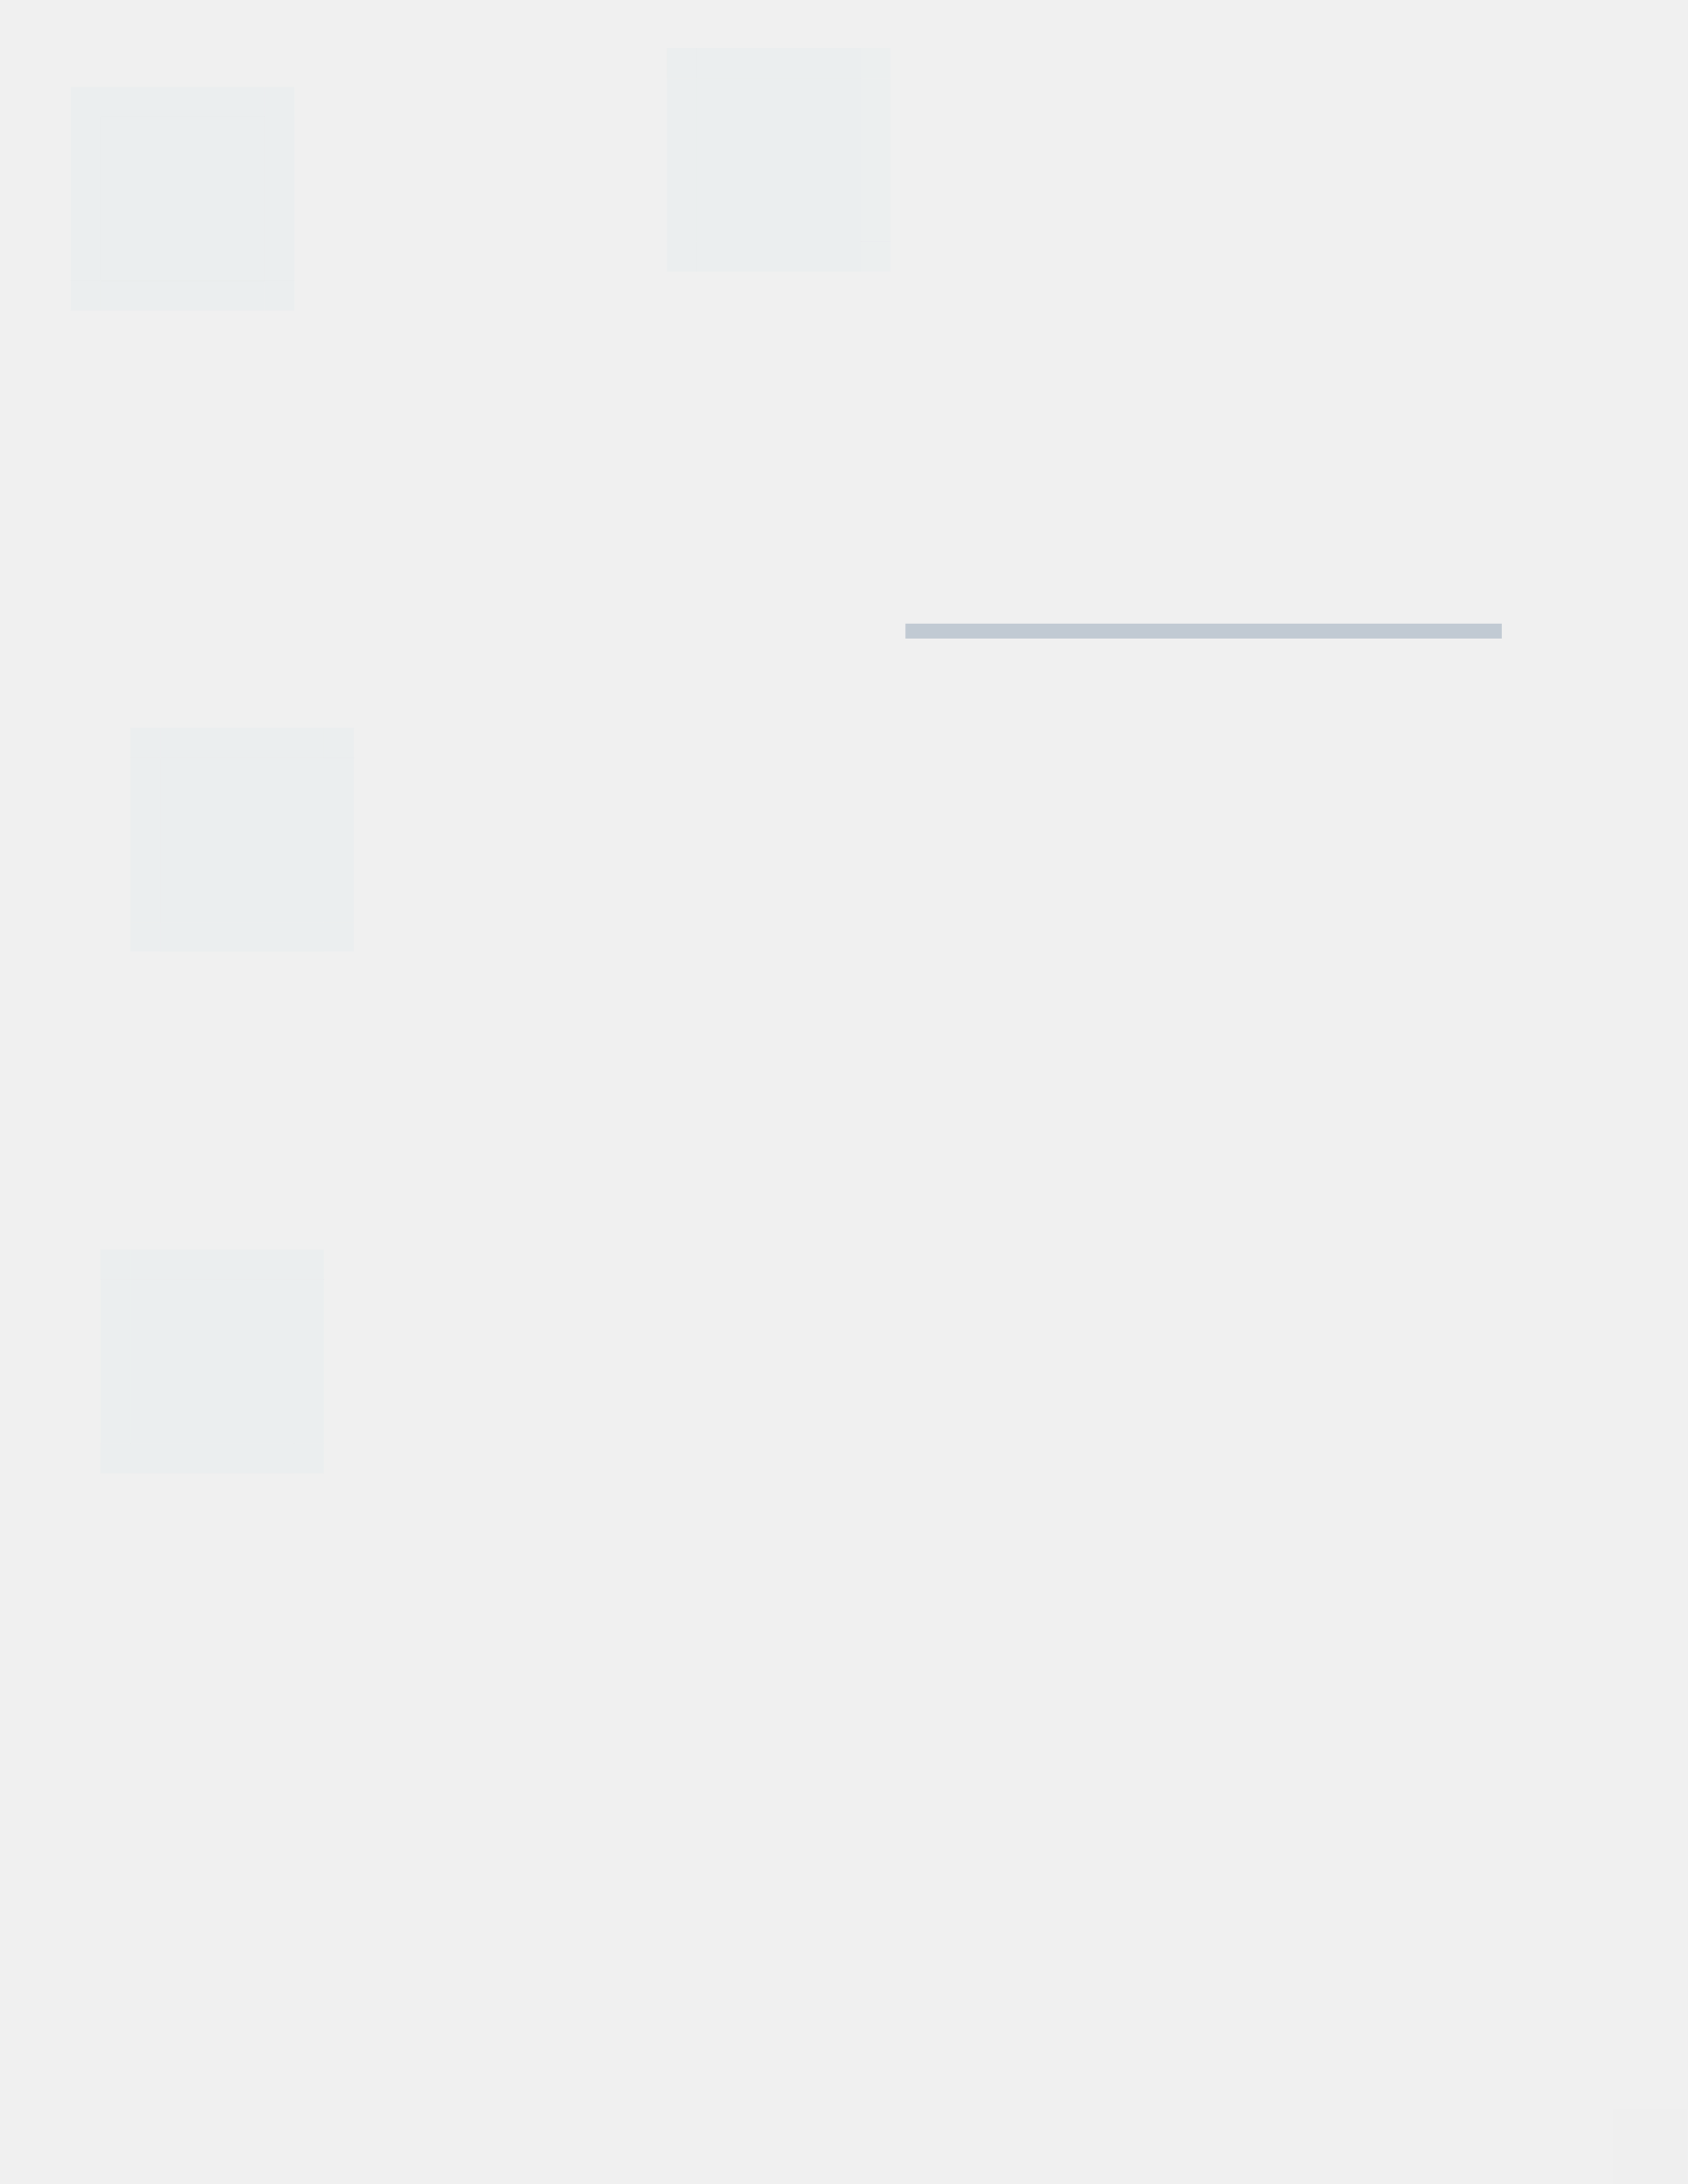
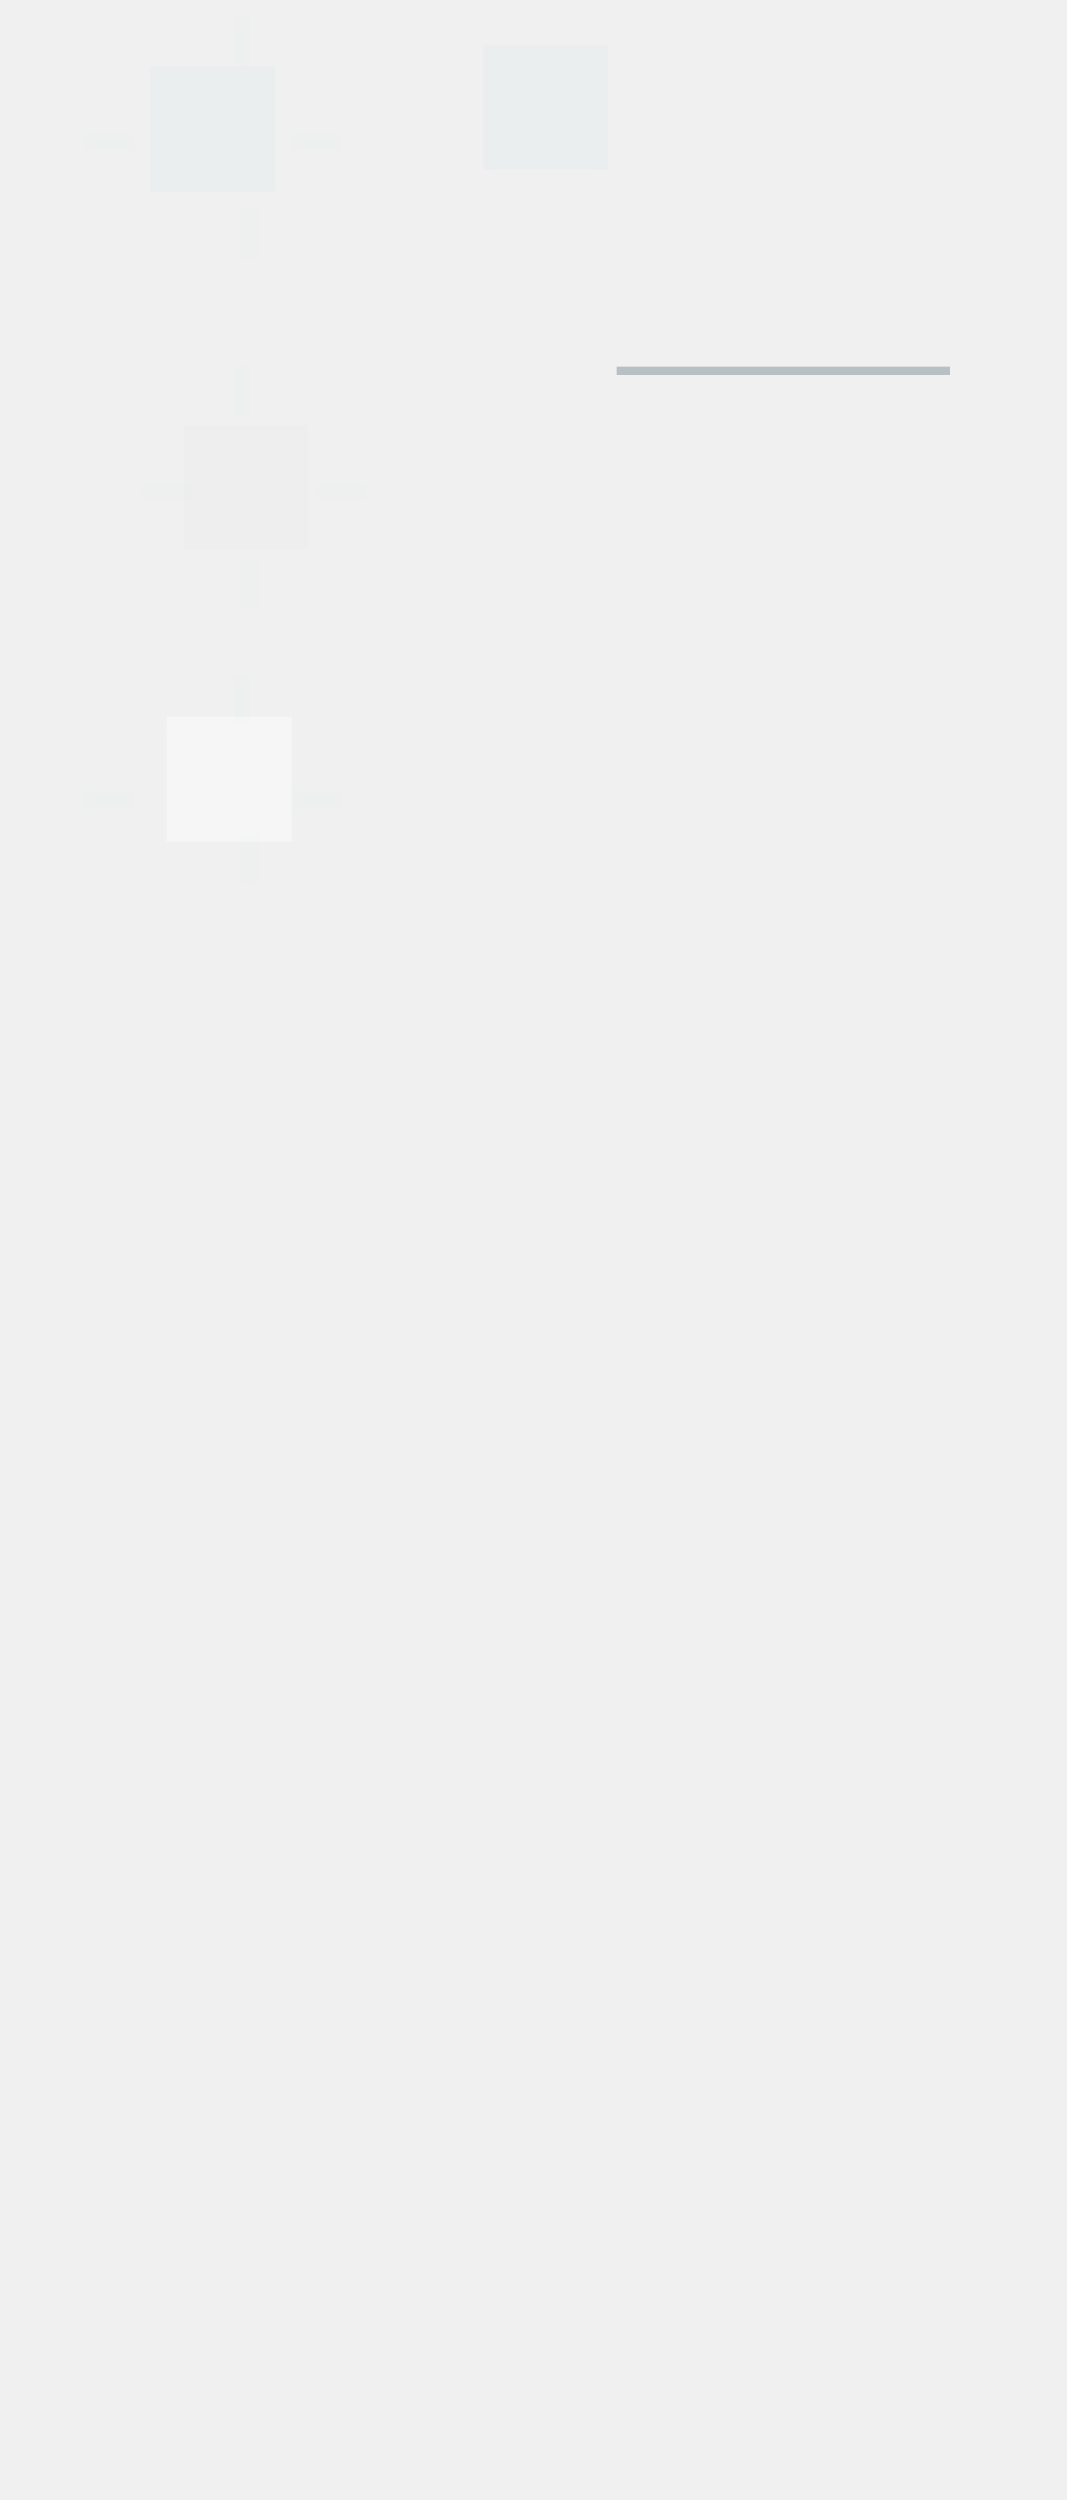
- <svg xmlns="http://www.w3.org/2000/svg" version="1.0" height="146.528" width="113.183" id="svg2">
+ <svg xmlns="http://www.w3.org/2000/svg" xmlns:xlink="http://www.w3.org/1999/xlink" id="svg2" width="136.533" height="320" version="1.0" viewBox="0 0 128 300">
  <defs id="defs5">
-     <style type="text/css" id="current-color-scheme">      
-       }</style>
+     <linearGradient id="linearGradient3830">
+       <stop id="stop3832" offset="0" style="stop-color:#ffffff;stop-opacity:0.843;" />
+       <stop id="stop3834" offset="1" style="stop-color:#ffffff;stop-opacity:0;" />
+     </linearGradient>
+     <linearGradient id="linearGradient3948">
+       <stop id="stop3950" offset="0" style="stop-color:#a5a5a5;stop-opacity:1;" />
+       <stop id="stop3952" offset="1" style="stop-color:#ffffff;stop-opacity:1;" />
+     </linearGradient>
+     <linearGradient id="linearGradient3788">
+       <stop style="stop-color:#ffffff;stop-opacity:0.431;" offset="0" id="stop3790" />
+       <stop style="stop-color:#d7d7d7;stop-opacity:0;" offset="1" id="stop3792" />
+     </linearGradient>
+     <linearGradient id="linearGradient3191">
+       <stop id="stop3193" offset="0" style="stop-color:#ffffff;stop-opacity:1;" />
+       <stop id="stop3195" offset="1" style="stop-color:#ffffff;stop-opacity:0;" />
+     </linearGradient>
+     <linearGradient id="linearGradient3205">
+       <stop style="stop-color:#000000;stop-opacity:1;" offset="0" id="stop3207" />
+       <stop style="stop-color:#000000;stop-opacity:0;" offset="1" id="stop3209" />
+     </linearGradient>
+     <linearGradient id="linearGradient3217">
+       <stop id="stop3219-2" offset="0" style="stop-color:#000000;stop-opacity:1;" />
+       <stop style="stop-color:#000000;stop-opacity:0.498;" offset="0.281" id="stop3173" />
+       <stop id="stop3175" offset="0.558" style="stop-color:#000000;stop-opacity:0.247;" />
+       <stop id="stop3221-6" offset="1" style="stop-color:#000000;stop-opacity:0;" />
+     </linearGradient>
+     <radialGradient xlink:href="#linearGradient3217" id="radialGradient3965" gradientUnits="userSpaceOnUse" gradientTransform="matrix(0.1444476,0,0,0.01872387,-62.31353,11.59544)" cx="389.854" cy="181.83" fx="389.854" fy="181.83" r="373.854" />
+     <radialGradient xlink:href="#linearGradient3205" id="radialGradient3968" gradientUnits="userSpaceOnUse" gradientTransform="matrix(0.1444413,0,0,0.2257731,-62.31106,-8.996376)" cx="389.854" cy="108.5" fx="389.854" fy="108.5" r="373.854" />
+     <radialGradient xlink:href="#linearGradient3191" id="radialGradient3971" gradientUnits="userSpaceOnUse" gradientTransform="matrix(0.1444413,0,0,0.2257731,-62.31106,-7.996376)" cx="389.854" cy="108.5" fx="389.854" fy="108.5" r="373.854" />
+     <radialGradient xlink:href="#linearGradient3205" id="radialGradient3697" gradientUnits="userSpaceOnUse" gradientTransform="matrix(0.06419612,0,0,0.2257731,3.972862,-85.99638)" cx="389.854" cy="108.5" fx="389.854" fy="108.5" r="373.854" />
+     <radialGradient xlink:href="#linearGradient3191" id="radialGradient3700" gradientUnits="userSpaceOnUse" gradientTransform="matrix(0.06419612,0,0,0.2257731,3.972862,-86.99638)" cx="389.854" cy="108.5" fx="389.854" fy="108.5" r="373.854" />
+     <radialGradient r="373.854" fy="108.5" fx="389.854" cy="108.5" cx="389.854" gradientTransform="matrix(0.06419612,0,0,0.2257731,3.972862,-122.9964)" gradientUnits="userSpaceOnUse" id="radialGradient3868" xlink:href="#linearGradient3205" />
+     <radialGradient r="373.854" fy="108.5" fx="389.854" cy="108.5" cx="389.854" gradientTransform="matrix(0.06419612,0,0,0.2257731,3.972862,-109.9964)" gradientUnits="userSpaceOnUse" id="radialGradient3870" xlink:href="#linearGradient3191" />
+     <radialGradient xlink:href="#linearGradient3191" id="radialGradient4081" gradientUnits="userSpaceOnUse" gradientTransform="matrix(0.1444413,0,0,0.2257731,-62.31106,-7.996376)" cx="389.854" cy="108.5" fx="389.854" fy="108.5" r="373.854" />
+     <radialGradient xlink:href="#linearGradient3205" id="radialGradient4083" gradientUnits="userSpaceOnUse" gradientTransform="matrix(0.1444413,0,0,0.2257731,-62.31106,-8.996376)" cx="389.854" cy="108.5" fx="389.854" fy="108.5" r="373.854" />
+     <radialGradient xlink:href="#linearGradient3217" id="radialGradient4085" gradientUnits="userSpaceOnUse" gradientTransform="matrix(0.1444476,0,0,0.01872387,-62.31353,11.59544)" cx="389.854" cy="181.83" fx="389.854" fy="181.83" r="373.854" />
+     <radialGradient xlink:href="#linearGradient3217" id="radialGradient4088" gradientUnits="userSpaceOnUse" gradientTransform="matrix(0.06419893,0,0,0.01872387,3.971765,-10.40456)" cx="389.854" cy="181.83" fx="389.854" fy="181.83" r="373.854" />
+     <radialGradient xlink:href="#linearGradient3205" id="radialGradient4091" gradientUnits="userSpaceOnUse" gradientTransform="matrix(0.06419612,0,0,0.2257731,3.972862,-30.99638)" cx="389.854" cy="108.5" fx="389.854" fy="108.5" r="373.854" />
+     <radialGradient xlink:href="#linearGradient3191" id="radialGradient4094" gradientUnits="userSpaceOnUse" gradientTransform="matrix(0.06419612,0,0,0.2257731,3.972862,-28.99638)" cx="389.854" cy="108.5" fx="389.854" fy="108.5" r="373.854" />
+     <radialGradient xlink:href="#linearGradient3205" id="radialGradient3824" gradientUnits="userSpaceOnUse" gradientTransform="matrix(0.06419612,0,0,0.2257731,3.972862,-85.99638)" cx="389.854" cy="108.5" fx="389.854" fy="108.5" r="373.854" />
+     <radialGradient xlink:href="#linearGradient3191" id="radialGradient3826" gradientUnits="userSpaceOnUse" gradientTransform="matrix(0.06419612,0,0,0.2257731,3.972862,-86.99638)" cx="389.854" cy="108.5" fx="389.854" fy="108.5" r="373.854" />
+     <radialGradient xlink:href="#linearGradient3205" id="radialGradient3067" gradientUnits="userSpaceOnUse" gradientTransform="matrix(0.06419612,0,0,0.2257731,3.972862,-31.99638)" cx="389.854" cy="108.5" fx="389.854" fy="108.5" r="373.854" />
+     <radialGradient xlink:href="#linearGradient3205" id="radialGradient3076" gradientUnits="userSpaceOnUse" gradientTransform="matrix(0.06419612,0,0,0.2257731,3.972862,-31.99638)" cx="389.854" cy="108.5" fx="389.854" fy="108.5" r="373.854" />
+     <radialGradient xlink:href="#linearGradient3191" id="radialGradient3095" gradientUnits="userSpaceOnUse" gradientTransform="matrix(0.06419612,0,0,0.2257731,3.972862,-72.99638)" cx="389.854" cy="108.5" fx="389.854" fy="108.5" r="373.854" />
+     <radialGradient xlink:href="#linearGradient3205" id="radialGradient3098" gradientUnits="userSpaceOnUse" gradientTransform="matrix(0.06419612,0,0,0.2257731,3.972862,-85.99638)" cx="389.854" cy="108.5" fx="389.854" fy="108.5" r="373.854" />
+     <radialGradient xlink:href="#linearGradient3191" id="radialGradient3101" gradientUnits="userSpaceOnUse" gradientTransform="matrix(0.06419612,0,0,0.2257731,3.972862,-109.9964)" cx="389.854" cy="108.5" fx="389.854" fy="108.5" r="373.854" />
+     <radialGradient xlink:href="#linearGradient3205" id="radialGradient3104" gradientUnits="userSpaceOnUse" gradientTransform="matrix(0.06419612,0,0,0.2257731,3.972862,-122.9964)" cx="389.854" cy="108.5" fx="389.854" fy="108.5" r="373.854" />
+     <radialGradient xlink:href="#linearGradient3205" id="radialGradient3066" gradientUnits="userSpaceOnUse" gradientTransform="matrix(0.06419612,0,0,0.2257731,57.97286,-73.99638)" cx="389.854" cy="108.5" fx="389.854" fy="108.5" r="373.854" />
+     <radialGradient xlink:href="#linearGradient3191" id="radialGradient3068" gradientUnits="userSpaceOnUse" gradientTransform="matrix(0.06419612,0,0,0.2257731,57.97286,-72.99638)" cx="389.854" cy="108.5" fx="389.854" fy="108.5" r="373.854" />
+     <linearGradient id="linearGradient3215">
+       <stop id="stop3217" style="stop-color:#ffffff;stop-opacity:1;" offset="0" />
+       <stop id="stop3221" style="stop-color:#ffffff;stop-opacity:0.282;" offset="0.5" />
+       <stop id="stop3219" style="stop-color:#ffffff;stop-opacity:0;" offset="1" />
+     </linearGradient>
+     <linearGradient id="linearGradient4157">
+       <stop style="stop-color:#ffffff;stop-opacity:0.706;" offset="0" id="stop4159" />
+       <stop style="stop-color:#b5b5b5;stop-opacity:0.196;" offset="1" id="stop4161" />
+     </linearGradient>
+     <style id="current-color-scheme" type="text/css" />
  </defs>
-   <g transform="translate(-2.257415,-6.158898)" style="opacity:1;fill:#393960;fill-opacity:1" id="separator">
-     <rect style="color:#fcfcfc;opacity:0.2;fill:#393960;fill-opacity:1;stroke:none" id="rect4052" width="40" height="1" x="63" y="-49" transform="scale(1,-1)" class="ColorScheme-ViewBackground" />
-     <rect class="ColorScheme-ViewText" transform="scale(1,-1)" y="-49" x="63" height="1" width="40" id="rect4054" style="color:#31363b;opacity:0.15;fill:#88c0d0;fill-opacity:1;stroke:none" />
+   <rect ry="2.077" rx="0" y="-10" x="-10" height="2.077" width="2.033" id="hint-tile-center" style="fill:#008080;fill-opacity:1;fill-rule:nonzero;stroke:none;opacity:0.01" />
+   <rect style="fill:#008080;fill-opacity:1;fill-rule:nonzero;stroke:none;opacity:0.01" id="pressed-hint-top-margin" width="2" height="6" x="28" y="2" />
+   <rect y="25" x="29" height="6" width="2" id="pressed-hint-bottom-margin" style="fill:#008080;fill-opacity:1;fill-rule:nonzero;stroke:none;opacity:0.01" />
+   <rect y="16" x="10" height="2" width="6" id="pressed-hint-left-margin" style="fill:#008080;fill-opacity:1;fill-rule:nonzero;stroke:none;opacity:0.01" />
+   <rect style="fill:#008080;fill-opacity:1;fill-rule:nonzero;stroke:none;opacity:0.01" id="pressed-hint-right-margin" width="6" height="2" x="35" y="16" />
+   <rect style="fill:#008080;fill-opacity:1;fill-rule:nonzero;stroke:none;opacity:0.01" id="normal-hint-left-margin" width="6" height="2" x="17" y="58" />
+   <rect y="44" x="28" height="6" width="2" id="normal-hint-top-margin" style="fill:#008080;fill-opacity:1;fill-rule:nonzero;stroke:none;opacity:0.01" />
+   <rect style="fill:#008080;fill-opacity:1;fill-rule:nonzero;stroke:none;opacity:0.01" id="normal-hint-bottom-margin" width="2" height="6" x="29" y="67" />
+   <rect y="58" x="38" height="2" width="6" id="normal-hint-right-margin" style="fill:#008080;fill-opacity:1;fill-rule:nonzero;stroke:none;opacity:0.01" />
+   <g id="separator" style="opacity:1" transform="translate(11,-4)">
+     <rect class="ColorScheme-ViewBackground" transform="scale(1,-1)" y="-49" x="63" height="1" width="40" id="rect4052" style="opacity:0.2;fill:currentColor;fill-opacity:1;stroke:none" />
+     <rect style="opacity:0.15;fill:#88c0d0;fill-opacity:1;stroke:none" id="rect4054" width="40" height="1" x="63" y="-49" transform="scale(1,-1)" class="ColorScheme-ViewText" />
  </g>
-   <path class="ColorScheme-ViewBackground" style="color:#fcfcfc;opacity:0.05;fill:#88c0d0;fill-opacity:1;fill-rule:nonzero;stroke:none" d="m 10.743,50.841 v 11 h 11 v -11 z" id="normal-center" />
-   <path class="ColorScheme-ViewBackground" style="color:#fcfcfc;opacity:0.05;fill:#88c0d0;fill-opacity:1;fill-rule:nonzero;stroke:none" d="m 21.743,50.841 v 11 h 2 c 6.68e-4,-0.018 0,-0.034 0,-0.053 v -10.894 c 0,-0.018 6.68e-4,-0.035 0,-0.053 h -2 z" id="normal-right" />
-   <path class="ColorScheme-ViewBackground" style="color:#fcfcfc;opacity:0.05;fill:#88c0d0;fill-opacity:1;fill-rule:nonzero;stroke:none" d="m 10.743,48.841 v 2 H 21.743 V 48.841 c -0.004,-6.7e-4 0.004,0 10e-7,0 h -10.988 c -0.004,0 -0.008,-6.7e-4 -0.012,0 z" id="normal-top" />
-   <path class="ColorScheme-ViewBackground" style="color:#fcfcfc;opacity:0.05;fill:#88c0d0;fill-opacity:1;fill-rule:nonzero;stroke:none" d="m 8.743,50.841 c -6.7e-4,0.018 0,0.034 0,0.053 v 10.894 c 0,0.018 -6.7e-4,0.035 0,0.053 h 2 v -11 H 8.743 Z" id="normal-left" />
-   <path class="ColorScheme-ViewBackground" style="color:#fcfcfc;opacity:0.05;fill:#88c0d0;fill-opacity:1;fill-rule:nonzero;stroke:none" d="m 10.743,61.841 v 2 h 11 v -2 z" id="normal-bottom" />
-   <path class="ColorScheme-ViewBackground" id="normal-topleft" d="m 8.743,48.841 v 2 H 10.742 V 48.841 c -7.46e-4,-6.7e-4 7.63e-4,0 0,0 H 8.745 c -7.28e-4,0 -0.002,-6.7e-4 -0.002,0 z" style="color:#fcfcfc;opacity:0.05;fill:#88c0d0;fill-opacity:1;fill-rule:nonzero;stroke:none" />
-   <path class="ColorScheme-ViewBackground" id="normal-topright" d="m 21.743,48.842 v 2 h 2 v -2 c -7.46e-4,-6.7e-4 7.63e-4,0 0,0 h -1.998 c -7.28e-4,0 -0.002,-6.7e-4 -0.002,0 z" style="color:#fcfcfc;opacity:0.05;fill:#88c0d0;fill-opacity:1;fill-rule:nonzero;stroke:none" />
-   <path class="ColorScheme-ViewBackground" style="color:#fcfcfc;opacity:0.05;fill:#88c0d0;fill-opacity:1;fill-rule:nonzero;stroke:none" d="m 21.743,61.841 v 2 h 2 V 61.841 c -7.46e-4,-6.7e-4 7.63e-4,0 0,0 h -1.998 c -7.28e-4,0 -0.002,-6.7e-4 -0.002,0 z" id="normal-bottomright" />
-   <path class="ColorScheme-ViewBackground" id="normal-bottomleft" d="m 8.743,61.841 v 2 H 10.742 V 61.841 c -7.46e-4,-6.7e-4 7.63e-4,0 0,0 H 8.745 c -7.28e-4,0 -0.002,-6.7e-4 -0.002,0 z" style="color:#fcfcfc;opacity:0.05;fill:#88c0d0;fill-opacity:1;fill-rule:nonzero;stroke:none" />
-   <path class="ColorScheme-ViewFocus" style="color:#3daee9;opacity:0.05;fill:#88c0d0;fill-opacity:1;fill-rule:nonzero;stroke:none" d="M 6.742,7.841 V 18.841 H 17.742 V 7.841 Z" id="pressed-center" />
-   <path class="ColorScheme-ViewFocus" style="color:#3daee9;opacity:0.05;fill:#88c0d0;fill-opacity:1;fill-rule:nonzero;stroke:none" d="M 17.742,7.841 V 18.841 h 2 c 6.68e-4,-0.018 0,-0.034 0,-0.053 V 7.894 c 0,-0.018 6.68e-4,-0.035 0,-0.053 h -2 z" id="pressed-right" />
-   <path class="ColorScheme-ViewFocus" style="color:#3daee9;opacity:0.05;fill:#88c0d0;fill-opacity:1;fill-rule:nonzero;stroke:none" d="m 6.742,5.841 v 2 H 17.742 v -2 c -0.004,-6.7e-4 0.004,0 3.01e-4,0 H 6.754 c -0.004,0 -0.008,-6.7e-4 -0.012,0 z" id="pressed-top" />
-   <path class="ColorScheme-ViewFocus" style="color:#3daee9;opacity:0.05;fill:#88c0d0;fill-opacity:1;fill-rule:nonzero;stroke:none" d="m 4.743,7.841 c -6.7e-4,0.018 0,0.034 0,0.053 V 18.788 c 0,0.018 -6.7e-4,0.035 0,0.053 h 2 V 7.841 h -2 z" id="pressed-left" />
-   <path class="ColorScheme-ViewFocus" style="color:#3daee9;opacity:0.05;fill:#88c0d0;fill-opacity:1;fill-rule:nonzero" d="m 6.743,18.841 v 2 H 17.743 v -2 z" id="pressed-bottom" />
-   <path class="ColorScheme-ViewFocus" id="pressed-topleft" d="m 4.742,5.841 v 2 h 2 v -2 c -7.45e-4,-6.7e-4 8.18e-4,0 5.5e-5,0 h -1.998 c -7.27e-4,0 -0.002,-6.7e-4 -0.002,0 z" style="color:#3daee9;opacity:0.05;fill:#88c0d0;fill-opacity:1;fill-rule:nonzero;stroke:none" />
-   <path class="ColorScheme-ViewFocus" style="color:#3daee9;opacity:0.05;fill:#88c0d0;fill-opacity:1;fill-rule:nonzero;stroke:none" d="m 17.743,5.841 v 2 h 2 v -2 c -7.45e-4,-6.7e-4 8.18e-4,0 5.5e-5,0 h -1.998 c -7.27e-4,0 -0.002,-6.7e-4 -0.002,0 z" id="pressed-topright" />
-   <path class="ColorScheme-ViewFocus" id="pressed-bottomright" d="m 17.743,18.841 v 2 h 2 v -2 c -7.45e-4,-6.7e-4 8.18e-4,0 5.5e-5,0 h -1.998 c -7.27e-4,0 -0.002,-6.7e-4 -0.002,0 z" style="color:#3daee9;opacity:0.05;fill:#88c0d0;fill-opacity:1;fill-rule:nonzero;stroke:none" />
-   <path class="ColorScheme-ViewFocus" style="color:#3daee9;opacity:0.05;fill:#88c0d0;fill-opacity:1;fill-rule:nonzero;stroke:none" d="m 4.743,18.841 v 2 h 2 v -2 c -7.45e-4,-6.7e-4 8.18e-4,0 5.5e-5,0 h -1.998 c -7.27e-4,0 -0.002,-6.7e-4 -0.002,0 z" id="pressed-bottomleft" />
-   <path class="ColorScheme-ViewBackground" style="color:#fcfcfc;opacity:0.05;fill:#88c0d0;fill-opacity:1;fill-rule:nonzero;stroke:none" d="m 8.742,85.841 v 11 H 19.742 v -11 z" id="section-center" />
-   <path class="ColorScheme-ViewBackground" style="color:#fcfcfc;opacity:0.05;fill:#88c0d0;fill-opacity:1;fill-rule:nonzero;stroke:none" d="m 19.742,85.841 v 11 h 2 c 6.68e-4,-0.018 0,-0.034 0,-0.053 v -10.894 c 0,-0.018 6.68e-4,-0.035 0,-0.053 h -2 z" id="section-right" />
-   <path class="ColorScheme-ViewBackground" style="color:#fcfcfc;opacity:0.05;fill:#88c0d0;fill-opacity:1;fill-rule:nonzero;stroke:none" d="m 8.742,83.841 v 2 H 19.742 v -2 c -0.004,-6.7e-4 0.004,0 10e-7,0 H 8.754 c -0.004,0 -0.008,-6.7e-4 -0.012,0 z" id="section-top" />
-   <path class="ColorScheme-ViewBackground" style="color:#fcfcfc;opacity:0.05;fill:#88c0d0;fill-opacity:1;fill-rule:nonzero;stroke:none" d="m 6.743,85.841 c -6.7e-4,0.018 0,0.034 0,0.053 v 10.894 c 0,0.018 -6.7e-4,0.035 0,0.053 h 2 v -11 h -2 z" id="section-left" />
-   <path class="ColorScheme-ViewBackground" style="color:#fcfcfc;opacity:0.05;fill:#88c0d0;fill-opacity:1;fill-rule:nonzero;stroke:none" d="m 8.742,96.841 v 2 H 19.742 v -2 z" id="section-bottom" />
-   <g id="g872" style="fill:#88c0d0;fill-opacity:1" transform="translate(-13.25741,-2.158898)">
-     <path style="color:#fcfcfc;opacity:0.05;fill:#88c0d0;fill-opacity:1;fill-rule:nonzero;stroke:none" d="M 20,86 V 88 h 2 v -2 c -7.46e-4,-6.7e-4 7.63e-4,0 0,0 h -1.998 c -7.28e-4,0 -0.002,-6.7e-4 -0.002,0 z" id="section-topleft" class="ColorScheme-ViewBackground" />
-   </g>
-   <path class="ColorScheme-ViewBackground" id="section-topright" d="m 19.742,83.841 v 2 h 2 V 83.841 c -7.46e-4,-6.7e-4 7.63e-4,0 0,0 h -1.998 c -7.28e-4,0 -0.002,-6.7e-4 -0.002,0 z" style="color:#fcfcfc;opacity:0.05;fill:#88c0d0;fill-opacity:1;fill-rule:nonzero;stroke:none" />
-   <path class="ColorScheme-ViewBackground" style="color:#fcfcfc;opacity:0.05;fill:#88c0d0;fill-opacity:1;fill-rule:nonzero;stroke:none" d="m 19.742,96.841 v 2 h 2 v -2 c -7.46e-4,-6.7e-4 7.63e-4,0 0,0 h -1.998 c -7.28e-4,0 -0.002,-6.7e-4 -0.002,0 z" id="section-bottomright" />
-   <path class="ColorScheme-ViewBackground" id="section-bottomleft" d="m 6.742,96.841 v 2 h 2 v -2 c -7.46e-4,-6.7e-4 7.63e-4,0 0,0 h -1.998 c -7.28e-4,0 -0.002,-6.7e-4 -0.002,0 z" style="color:#fcfcfc;opacity:0.05;fill:#88c0d0;fill-opacity:1;fill-rule:nonzero;stroke:none" />
-   <path class="ColorScheme-ViewFocus" style="color:#3daee9;opacity:0.05;fill:#88c0d0;fill-opacity:1;fill-rule:nonzero;stroke:none" d="M 46.742,5.225 V 16.225 H 57.742 V 5.225 Z" id="hover-center" />
-   <path class="ColorScheme-ViewFocus" style="color:#3daee9;opacity:0.04;fill:#88c0d0;fill-opacity:1;fill-rule:nonzero;stroke:none" d="M 57.742,5.225 V 16.225 h 2 c 6.68e-4,-0.018 0,-0.034 0,-0.053 V 5.278 c 0,-0.018 6.68e-4,-0.035 0,-0.053 h -2 z" id="hover-right" />
-   <path class="ColorScheme-ViewFocus" style="color:#3daee9;opacity:0.05;fill:#88c0d0;fill-opacity:1;fill-rule:nonzero;stroke:none" d="m 46.742,3.225 v 2 h 11 v -2 c -0.004,-6.7e-4 0.004,0 3.01e-4,0 h -10.988 c -0.004,0 -0.008,-6.7e-4 -0.012,0 z" id="hover-top" />
-   <path class="ColorScheme-ViewFocus" style="color:#3daee9;opacity:0.05;fill:#88c0d0;fill-opacity:1;fill-rule:nonzero;stroke:none" d="m 44.743,5.225 c -6.7e-4,0.018 0,0.034 0,0.053 V 16.172 c 0,0.018 -6.7e-4,0.035 0,0.053 h 2 V 5.225 h -2 z" id="hover-left" />
-   <path class="ColorScheme-ViewFocus" style="color:#3daee9;opacity:0.05;fill:#88c0d0;fill-opacity:1;fill-rule:nonzero" d="m 46.743,16.225 v 2 h 11 v -2 z" id="hover-bottom" />
-   <path class="ColorScheme-ViewFocus" id="hover-topleft" d="m 44.742,3.225 v 2 h 2 v -2 c -7.45e-4,-6.7e-4 8.18e-4,0 5.5e-5,0 h -1.998 c -7.27e-4,0 -0.002,-6.7e-4 -0.002,0 z" style="color:#3daee9;opacity:0.05;fill:#88c0d0;fill-opacity:1;fill-rule:nonzero;stroke:none" />
-   <path class="ColorScheme-ViewFocus" style="color:#3daee9;opacity:0.04;fill:#88c0d0;fill-opacity:1;fill-rule:nonzero;stroke:none" d="m 57.743,3.225 v 2 h 2 v -2 c -7.45e-4,-6.7e-4 8.18e-4,0 5.5e-5,0 h -1.998 c -7.27e-4,0 -0.002,-6.7e-4 -0.002,0 z" id="hover-topright" />
-   <path class="ColorScheme-ViewFocus" id="hover-bottomright" d="m 57.743,16.225 v 2 h 2 v -2 c -7.45e-4,-6.7e-4 8.18e-4,0 5.5e-5,0 h -1.998 c -7.27e-4,0 -0.002,-6.7e-4 -0.002,0 z" style="color:#3daee9;opacity:0.04;fill:#88c0d0;fill-opacity:1;fill-rule:nonzero;stroke:none" />
-   <path class="ColorScheme-ViewFocus" style="color:#3daee9;opacity:0.05;fill:#88c0d0;fill-opacity:1;fill-rule:nonzero;stroke:none" d="m 44.743,16.225 v 2 h 2 v -2 c -7.45e-4,-6.7e-4 8.18e-4,0 5.5e-5,0 h -1.998 c -7.27e-4,0 -0.002,-6.7e-4 -0.002,0 z" id="hover-bottomleft" />
-   <rect style="opacity:0.01;fill:#4e9fac;fill-opacity:1;stroke:none" id="hint-stretch-borders" width="5" height="5" x="108.183" y="141.528" />
+   <path id="normal-center" d="m 24,53 v 11 h 11 v -11 z" style="opacity:0.01;fill:currentColor;fill-opacity:1;fill-rule:nonzero;stroke:none" class="ColorScheme-ViewBackground" />
+   <path id="normal-right" d="m 35,53 v 11 h 2 c 6.68e-4,-0.018 0,-0.034 0,-0.053 v -10.894 c 0,-0.018 6.68e-4,-0.035 0,-0.053 h -2 z" style="opacity:0.01;fill:currentColor;fill-opacity:1;fill-rule:nonzero;stroke:none" class="ColorScheme-ViewBackground" />
+   <path id="normal-top" d="m 24,51 v 2 h 11 v -2 c -0.004,-6.7e-4 0.004,0 10e-7,0 H 24.012 c -0.004,0 -0.008,-6.7e-4 -0.012,0 z" style="opacity:0.01;fill:currentColor;fill-opacity:1;fill-rule:nonzero;stroke:none" class="ColorScheme-ViewBackground" />
+   <path id="normal-left" d="m 22,53 c -6.7e-4,0.018 0,0.034 0,0.053 v 10.894 c 0,0.018 -6.7e-4,0.035 0,0.053 h 2 v -11 h -2 z" style="opacity:0.01;fill:currentColor;fill-opacity:1;fill-rule:nonzero;stroke:none" class="ColorScheme-ViewBackground" />
+   <path id="normal-bottom" d="m 24,64 v 2 h 11 v -2 z" style="opacity:0.01;fill:currentColor;fill-opacity:1;fill-rule:nonzero;stroke:none" class="ColorScheme-ViewBackground" />
+   <path style="opacity:0.01;fill:currentColor;fill-opacity:1;fill-rule:nonzero;stroke:none" d="m 22,51 v 2 h 2 v -2 c -7.46e-4,-6.7e-4 7.63e-4,0 0,0 h -1.998 c -7.28e-4,0 -0.002,-6.7e-4 -0.002,0 z" id="normal-topleft" class="ColorScheme-ViewBackground" />
+   <path style="opacity:0.01;fill:currentColor;fill-opacity:1;fill-rule:nonzero;stroke:none" d="m 35,51.001 v 2 h 2 v -2 c -7.46e-4,-6.7e-4 7.63e-4,0 0,0 h -1.998 c -7.28e-4,0 -0.002,-6.7e-4 -0.002,0 z" id="normal-topright" class="ColorScheme-ViewBackground" />
+   <path id="normal-bottomright" d="M 35,64 V 66 h 2 v -2 c -7.46e-4,-6.7e-4 7.63e-4,0 0,0 h -1.998 c -7.28e-4,0 -0.002,-6.7e-4 -0.002,0 z" style="opacity:0.01;fill:currentColor;fill-opacity:1;fill-rule:nonzero;stroke:none" class="ColorScheme-ViewBackground" />
+   <path style="opacity:0.01;fill:currentColor;fill-opacity:1;fill-rule:nonzero;stroke:none" d="M 22,64 V 66 h 2 v -2 c -7.46e-4,-6.7e-4 7.63e-4,0 0,0 h -1.998 c -7.28e-4,0 -0.002,-6.7e-4 -0.002,0 z" id="normal-bottomleft" class="ColorScheme-ViewBackground" />
+   <path id="pressed-center" d="M 20,10 V 21 H 31 V 10 Z" style="opacity:0.05;fill:#88c0d0;fill-opacity:1;fill-rule:nonzero;stroke:none" class="ColorScheme-ViewFocus" />
+   <path id="pressed-right" d="M 31,10 V 21 h 2 c 6.68e-4,-0.018 0,-0.034 0,-0.053 V 10.053 c 0,-0.018 6.68e-4,-0.035 0,-0.053 h -2 z" style="opacity:0.05;fill:#88c0d0;fill-opacity:1;fill-rule:nonzero;stroke:none" class="ColorScheme-ViewFocus" />
+   <path id="pressed-top" d="m 20,8 v 2 H 31 V 8 c -0.004,-6.7e-4 0.004,0 3.01e-4,0 H 20.012 c -0.004,0 -0.008,-6.7e-4 -0.012,0 z" style="opacity:0.05;fill:#88c0d0;fill-opacity:1;fill-rule:nonzero;stroke:none" class="ColorScheme-ViewFocus" />
+   <path id="pressed-left" d="m 18,10 c -6.7e-4,0.018 0,0.034 0,0.053 v 10.894 c 0,0.018 -6.7e-4,0.035 0,0.053 h 2 V 10 h -2 z" style="opacity:0.05;fill:#88c0d0;fill-opacity:1;fill-rule:nonzero;stroke:none" class="ColorScheme-ViewFocus" />
+   <path id="pressed-bottom" d="m 20,21 v 2 h 11 v -2 z" style="opacity:0.05;fill:#88c0d0;fill-opacity:1;fill-rule:nonzero" class="ColorScheme-ViewFocus" />
+   <path style="opacity:0.05;fill:#88c0d0;fill-opacity:1;fill-rule:nonzero;stroke:none" d="m 18,8 v 2 h 2 V 8 c -7.45e-4,-6.7e-4 8.18e-4,0 5.5e-5,0 h -1.998 c -7.27e-4,0 -0.002,-6.7e-4 -0.002,0 z" id="pressed-topleft" class="ColorScheme-ViewFocus" />
+   <path id="pressed-topright" d="m 31,8 v 2 h 2 V 8 c -7.45e-4,-6.7e-4 8.18e-4,0 5.5e-5,0 H 31.002 c -7.27e-4,0 -0.002,-6.7e-4 -0.002,0 z" style="opacity:0.05;fill:#88c0d0;fill-opacity:1;fill-rule:nonzero;stroke:none" class="ColorScheme-ViewFocus" />
+   <path style="opacity:0.05;fill:#88c0d0;fill-opacity:1;fill-rule:nonzero;stroke:none" d="M 31,21 V 23 h 2 v -2 c -7.45e-4,-6.7e-4 8.18e-4,0 5.5e-5,0 H 31.002 c -7.27e-4,0 -0.002,-6.7e-4 -0.002,0 z" id="pressed-bottomright" class="ColorScheme-ViewFocus" />
+   <path id="pressed-bottomleft" d="M 18,21 V 23 h 2 v -2 c -7.45e-4,-6.7e-4 8.18e-4,0 5.5e-5,0 H 18.002 c -7.27e-4,0 -0.002,-6.7e-4 -0.002,0 z" style="opacity:0.05;fill:#88c0d0;fill-opacity:1;fill-rule:nonzero;stroke:none" class="ColorScheme-ViewFocus" />
+   <path id="section-center" d="M 22,88 V 99 H 33 V 88 Z" style="opacity:0.4;fill:#ffffff;fill-opacity:1;fill-rule:nonzero;stroke:none" class="ColorScheme-ViewBackground" />
+   <path id="section-right" d="m 33,88 v 11 h 2 c 6.68e-4,-0.018 0,-0.034 0,-0.053 V 88.053 c 0,-0.018 6.68e-4,-0.035 0,-0.053 h -2 z" style="opacity:0.4;fill:#ffffff;fill-opacity:1;fill-rule:nonzero;stroke:none" class="ColorScheme-ViewBackground" />
+   <path id="section-top" d="M 22,86 V 88 h 11 v -2 c -0.004,-6.7e-4 0.004,0 10e-7,0 H 22.012 c -0.004,0 -0.008,-6.7e-4 -0.012,0 z" style="opacity:0.4;fill:#ffffff;fill-opacity:1;fill-rule:nonzero;stroke:none" class="ColorScheme-ViewBackground" />
+   <path id="section-left" d="m 20,88 c -6.7e-4,0.018 0,0.034 0,0.053 v 10.894 c 0,0.018 -6.7e-4,0.035 0,0.053 h 2 v -11 h -2 z" style="opacity:0.4;fill:#ffffff;fill-opacity:1;fill-rule:nonzero;stroke:none" class="ColorScheme-ViewBackground" />
+   <path id="section-bottom" d="m 22,99 v 2 h 11 V 99 Z" style="opacity:0.4;fill:#ffffff;fill-opacity:1;fill-rule:nonzero;stroke:none" class="ColorScheme-ViewBackground" />
+   <path style="opacity:0.4;fill:#ffffff;fill-opacity:1;fill-rule:nonzero;stroke:none" d="M 20,86 V 88 h 2 v -2 c -7.46e-4,-6.7e-4 7.63e-4,0 0,0 h -1.998 c -7.28e-4,0 -0.002,-6.7e-4 -0.002,0 z" id="section-topleft" class="ColorScheme-ViewBackground" />
+   <path style="opacity:0.4;fill:#ffffff;fill-opacity:1;fill-rule:nonzero;stroke:none" d="M 33,86 V 88 h 2 v -2 c -7.46e-4,-6.7e-4 7.63e-4,0 0,0 h -1.998 c -7.28e-4,0 -0.002,-6.7e-4 -0.002,0 z" id="section-topright" class="ColorScheme-ViewBackground" />
+   <path id="section-bottomright" d="m 33,99 v 2 h 2 v -2 c -7.46e-4,-6.7e-4 7.63e-4,0 0,0 h -1.998 c -7.28e-4,0 -0.002,-6.7e-4 -0.002,0 z" style="opacity:0.4;fill:#ffffff;fill-opacity:1;fill-rule:nonzero;stroke:none" class="ColorScheme-ViewBackground" />
+   <path style="opacity:0.4;fill:#ffffff;fill-opacity:1;fill-rule:nonzero;stroke:none" d="m 20,99 v 2 h 2 v -2 c -7.46e-4,-6.7e-4 7.63e-4,0 0,0 h -1.998 c -7.28e-4,0 -0.002,-6.7e-4 -0.002,0 z" id="section-bottomleft" class="ColorScheme-ViewBackground" />
+   <rect style="fill:#008080;fill-opacity:1;fill-rule:nonzero;stroke:none;opacity:0.01" id="section-hint-top-margin" width="2" height="6" x="28" y="81" />
+   <rect y="95" x="10" height="2" width="6" id="section-hint-left-margin" style="fill:#008080;fill-opacity:1;fill-rule:nonzero;stroke:none;opacity:0.01" />
+   <rect style="fill:#008080;fill-opacity:1;fill-rule:nonzero;stroke:none;opacity:0.01" id="section-hint-right-margin" width="6" height="2" x="34.965" y="95" />
+   <rect y="100" x="29" height="6" width="2" id="section-hint-bottom-margin" style="fill:#008080;fill-opacity:1;fill-rule:nonzero;stroke:none;opacity:0.01" />
+   <path id="hover-center" d="M 60,7.384 V 18.384 H 71 V 7.384 Z" style="opacity:0.05;fill:#88c0d0;fill-opacity:1;fill-rule:nonzero;stroke:none" class="ColorScheme-ViewFocus" />
+   <path id="hover-right" d="M 71,7.384 V 18.384 h 2 c 6.68e-4,-0.018 0,-0.034 0,-0.053 V 7.437 c 0,-0.018 6.68e-4,-0.035 0,-0.053 h -2 z" style="opacity:0.05;fill:#88c0d0;fill-opacity:1;fill-rule:nonzero;stroke:none" class="ColorScheme-ViewFocus" />
+   <path id="hover-top" d="m 60,5.384 v 2 h 11 v -2 c -0.004,-6.7e-4 0.004,0 3.01e-4,0 H 60.012 c -0.004,0 -0.008,-6.7e-4 -0.012,0 z" style="opacity:0.05;fill:#88c0d0;fill-opacity:1;fill-rule:nonzero;stroke:none" class="ColorScheme-ViewFocus" />
+   <path id="hover-left" d="m 58,7.384 c -6.7e-4,0.018 0,0.034 0,0.053 V 18.331 c 0,0.018 -6.7e-4,0.035 0,0.053 h 2 V 7.384 h -2 z" style="opacity:0.05;fill:#88c0d0;fill-opacity:1;fill-rule:nonzero;stroke:none" class="ColorScheme-ViewFocus" />
+   <path id="hover-bottom" d="m 60,18.384 v 2 h 11 v -2 z" style="opacity:0.05;fill:#88c0d0;fill-opacity:1;fill-rule:nonzero" class="ColorScheme-ViewFocus" />
+   <path style="opacity:0.05;fill:#88c0d0;fill-opacity:1;fill-rule:nonzero;stroke:none" d="m 58,5.384 v 2 h 2 v -2 c -7.45e-4,-6.7e-4 8.18e-4,0 5.5e-5,0 h -1.998 c -7.27e-4,0 -0.002,-6.7e-4 -0.002,0 z" id="hover-topleft" class="ColorScheme-ViewFocus" />
+   <path id="hover-topright" d="m 71,5.384 v 2 h 2 v -2 c -7.45e-4,-6.7e-4 8.18e-4,0 5.5e-5,0 H 71.002 c -7.27e-4,0 -0.002,-6.7e-4 -0.002,0 z" style="opacity:0.05;fill:#88c0d0;fill-opacity:1;fill-rule:nonzero;stroke:none" class="ColorScheme-ViewFocus" />
+   <path style="opacity:0.05;fill:#88c0d0;fill-opacity:1;fill-rule:nonzero;stroke:none" d="m 71,18.384 v 2 h 2 v -2 c -7.45e-4,-6.7e-4 8.18e-4,0 5.5e-5,0 H 71.002 c -7.27e-4,0 -0.002,-6.7e-4 -0.002,0 z" id="hover-bottomright" class="ColorScheme-ViewFocus" />
+   <path id="hover-bottomleft" d="m 58,18.384 v 2 h 2 v -2 c -7.45e-4,-6.7e-4 8.18e-4,0 5.5e-5,0 H 58.002 c -7.27e-4,0 -0.002,-6.7e-4 -0.002,0 z" style="opacity:0.05;fill:#88c0d0;fill-opacity:1;fill-rule:nonzero;stroke:none" class="ColorScheme-ViewFocus" />
</svg>
